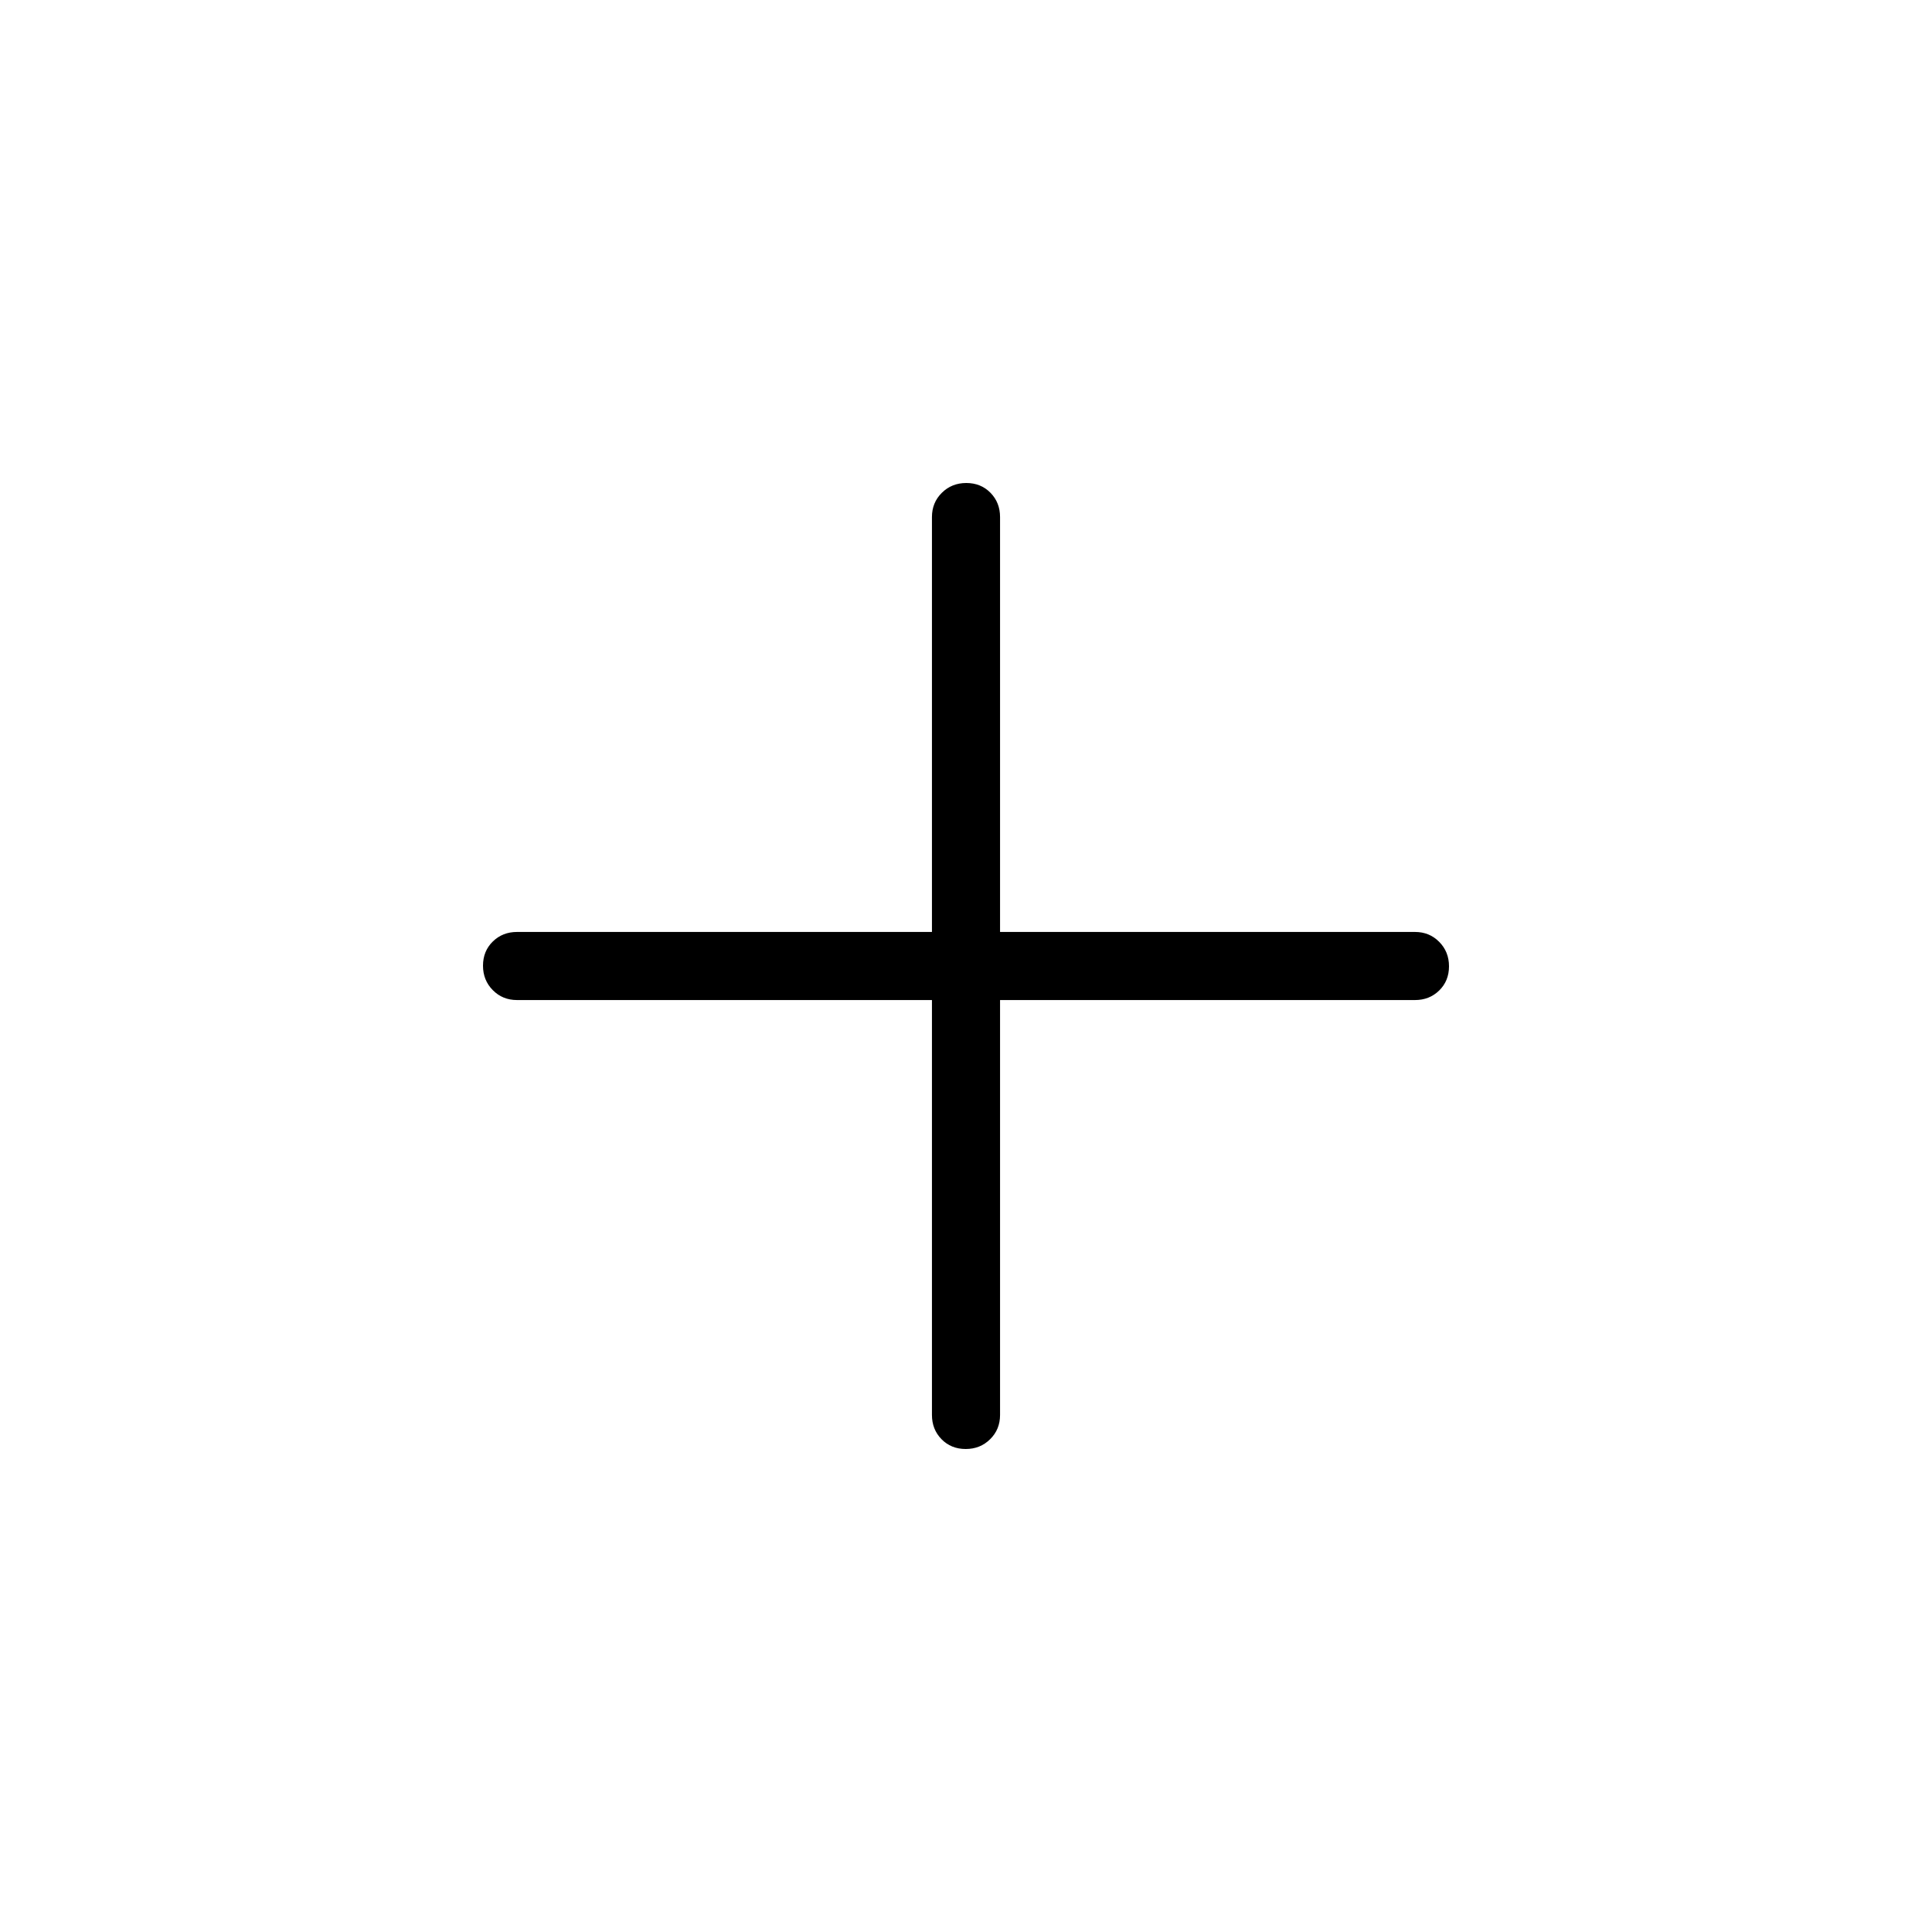
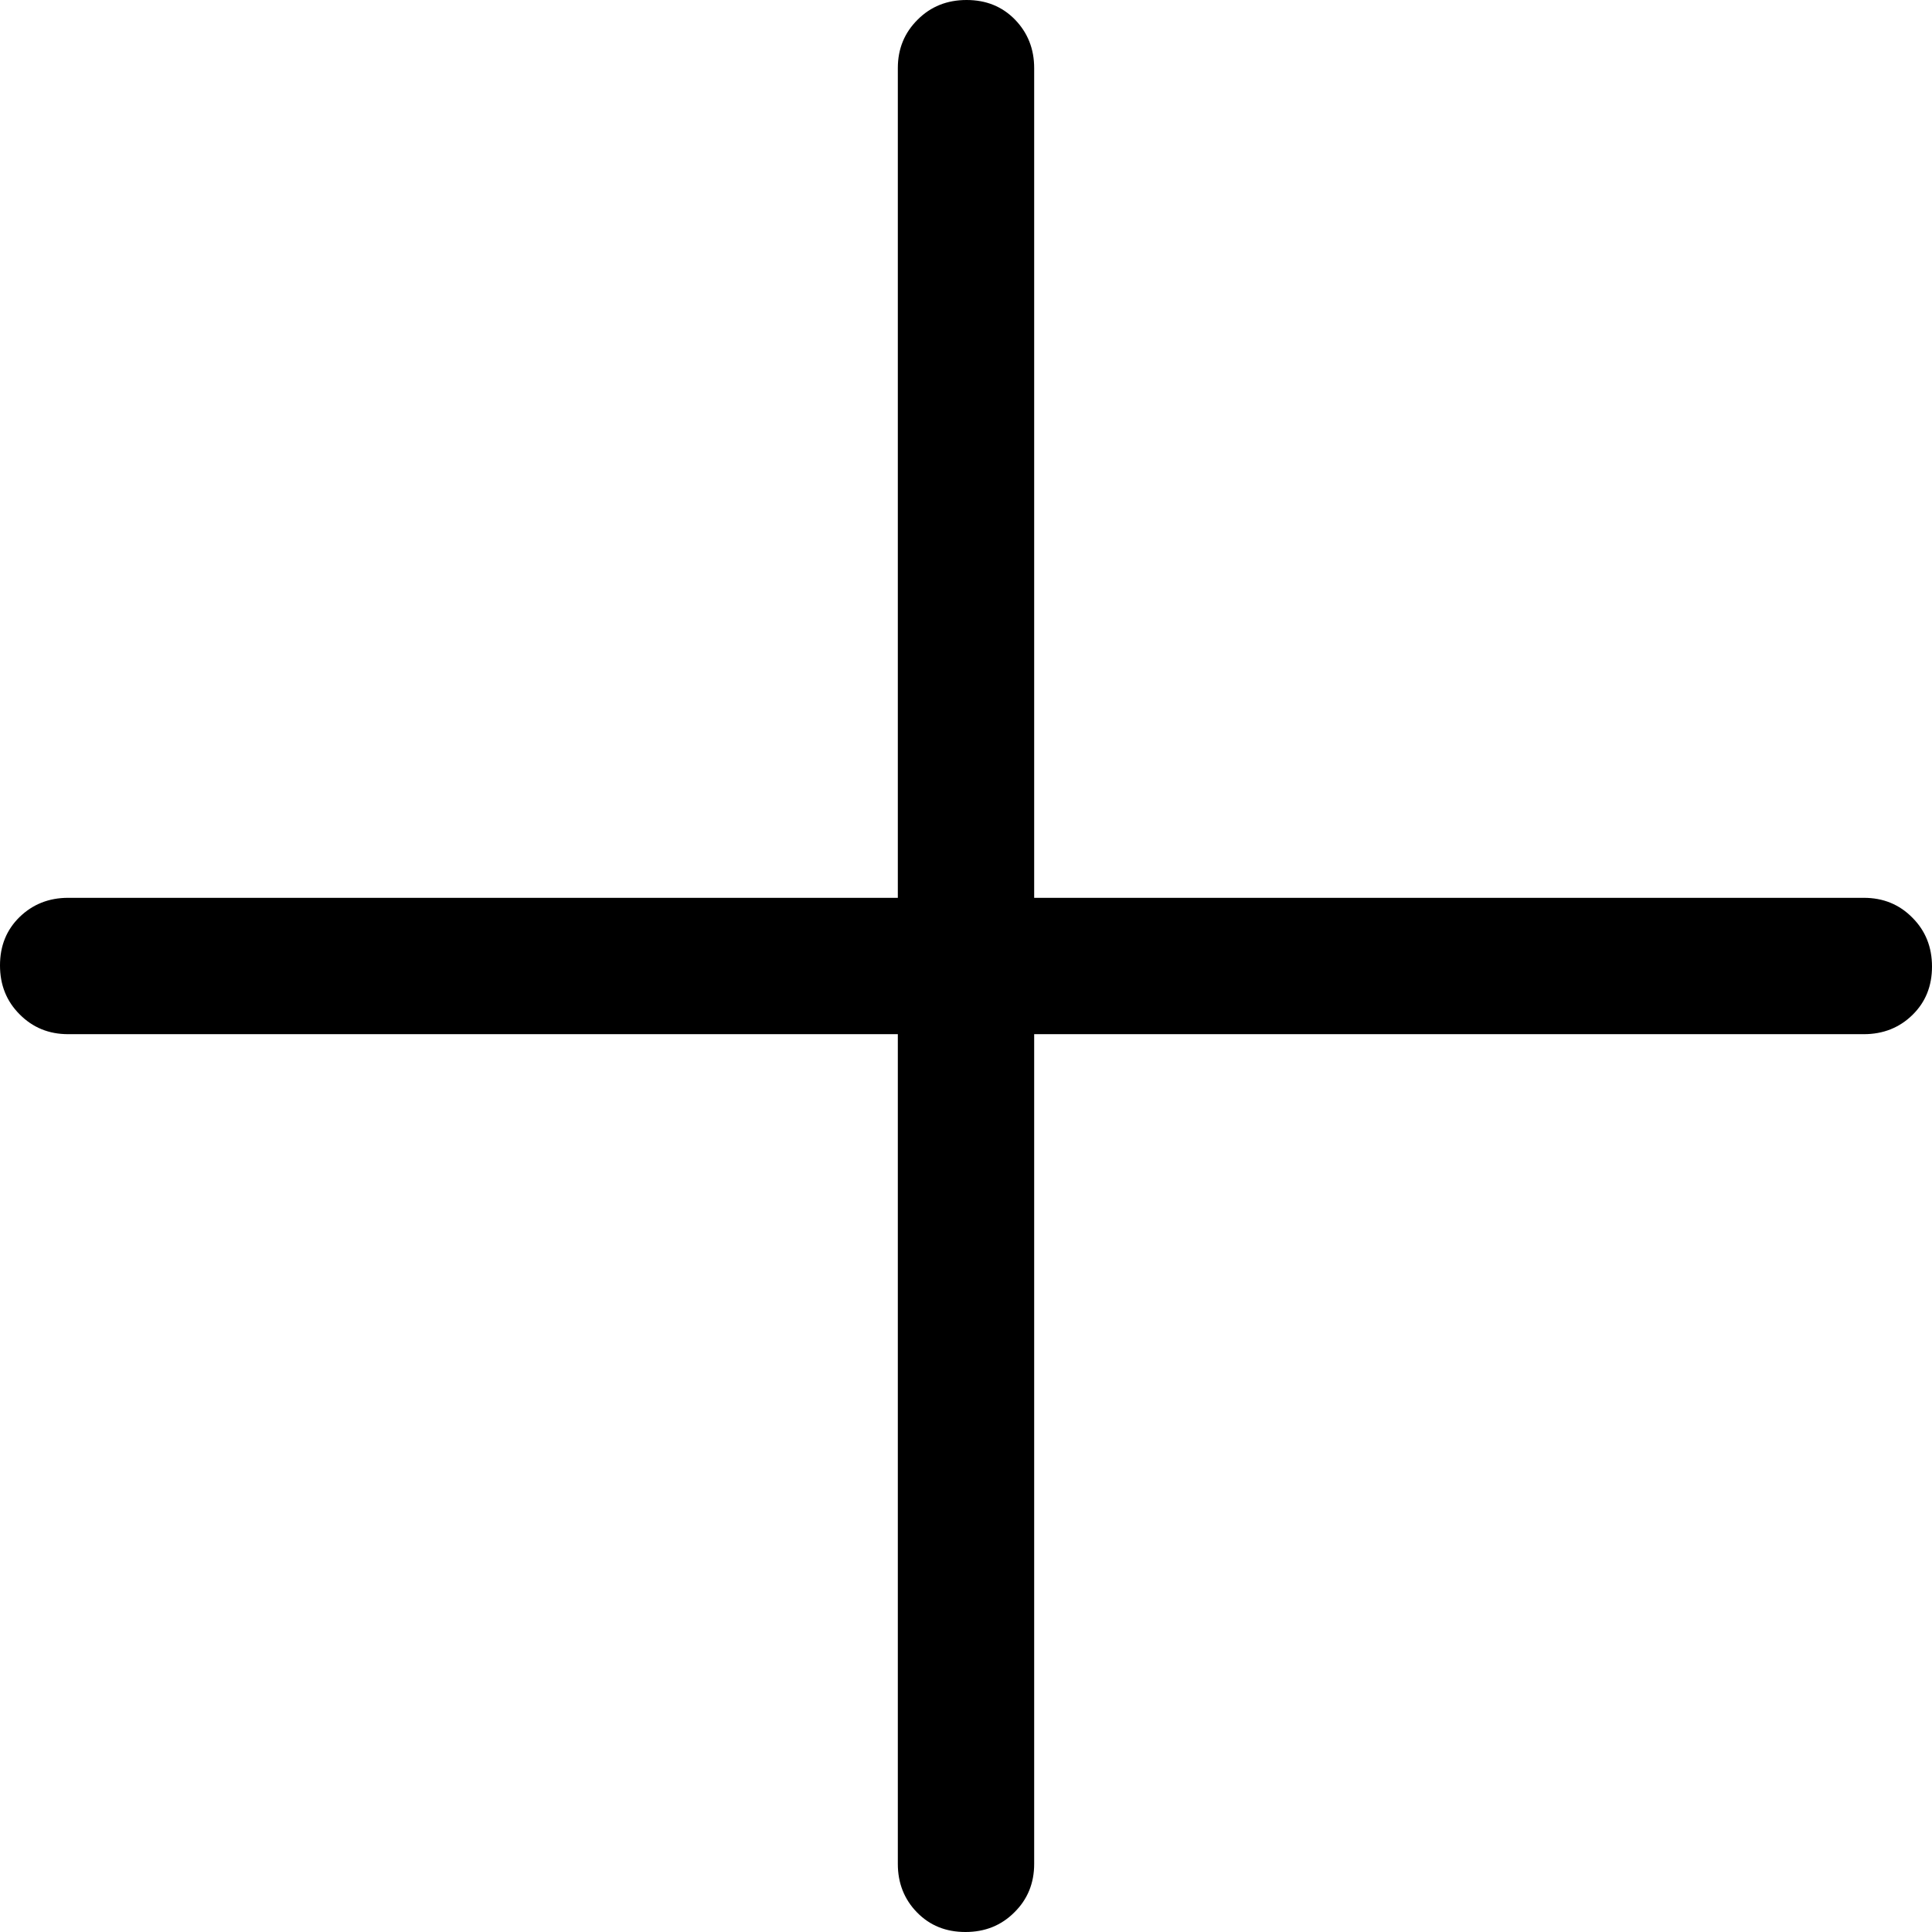
- <svg xmlns="http://www.w3.org/2000/svg" viewBox="0 0 40 40" fill="none">
-   <path d="M19.295 20.705H10.705C10.505 20.705 10.338 20.637 10.203 20.5C10.068 20.364 10 20.195 10 19.994C10 19.792 10.068 19.625 10.203 19.493C10.338 19.361 10.505 19.295 10.705 19.295H19.295V10.705C19.295 10.505 19.363 10.338 19.5 10.203C19.636 10.068 19.805 10 20.006 10C20.208 10 20.375 10.068 20.507 10.203C20.639 10.338 20.705 10.505 20.705 10.705V19.295H29.295C29.495 19.295 29.662 19.363 29.797 19.5C29.932 19.636 30 19.805 30 20.006C30 20.208 29.932 20.375 29.797 20.507C29.662 20.639 29.495 20.705 29.295 20.705H20.705V29.295C20.705 29.495 20.637 29.662 20.5 29.797C20.364 29.932 20.195 30 19.994 30C19.792 30 19.625 29.932 19.493 29.797C19.361 29.662 19.295 29.495 19.295 29.295V20.705Z" fill="currentColor" />
+ <svg xmlns="http://www.w3.org/2000/svg" width="14" height="14" viewBox="0 0 14 14" fill="none">
+   <path d="M6.506 7.494H0.493C0.354 7.494 0.237 7.446 0.142 7.35C0.047 7.255 0 7.137 0 6.996C0 6.854 0.047 6.738 0.142 6.645C0.237 6.553 0.354 6.506 0.493 6.506H6.506V0.493C6.506 0.354 6.554 0.237 6.65 0.142C6.745 0.047 6.863 0 7.004 0C7.146 0 7.262 0.047 7.355 0.142C7.447 0.237 7.494 0.354 7.494 0.493V6.506H13.507C13.646 6.506 13.764 6.554 13.858 6.65C13.953 6.745 14 6.863 14 7.004C14 7.146 13.953 7.262 13.858 7.355C13.764 7.447 13.646 7.494 13.507 7.494H7.494V13.507C7.494 13.646 7.446 13.764 7.35 13.858C7.255 13.953 7.137 14 6.996 14C6.854 14 6.738 13.953 6.645 13.858C6.553 13.764 6.506 13.646 6.506 13.507V7.494Z" fill="currentColor" />
</svg>
